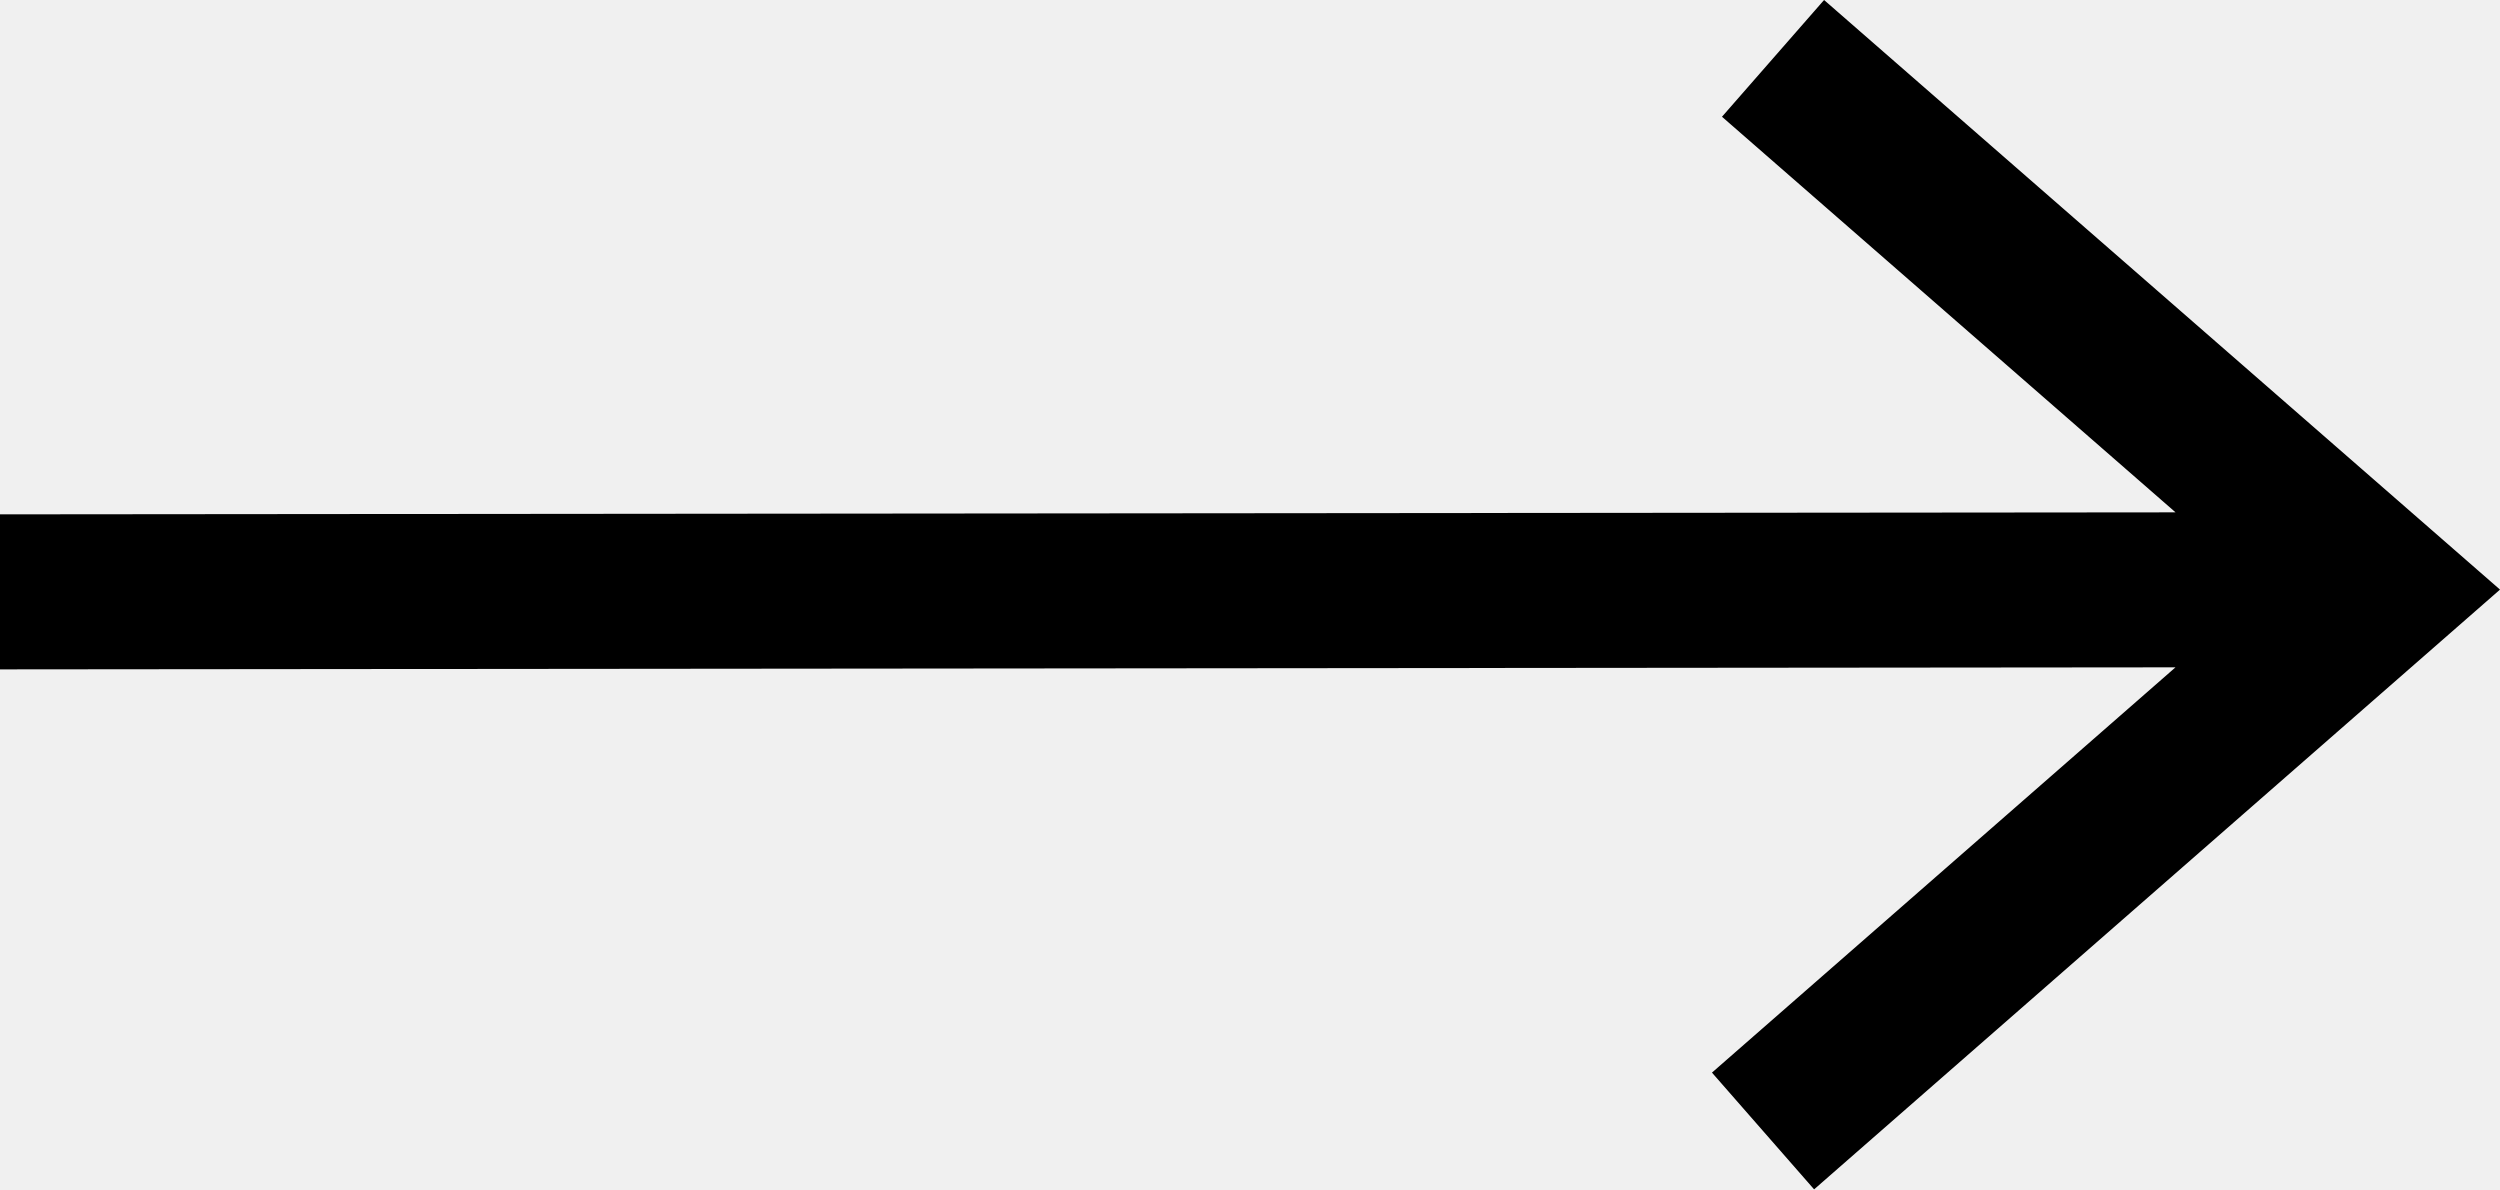
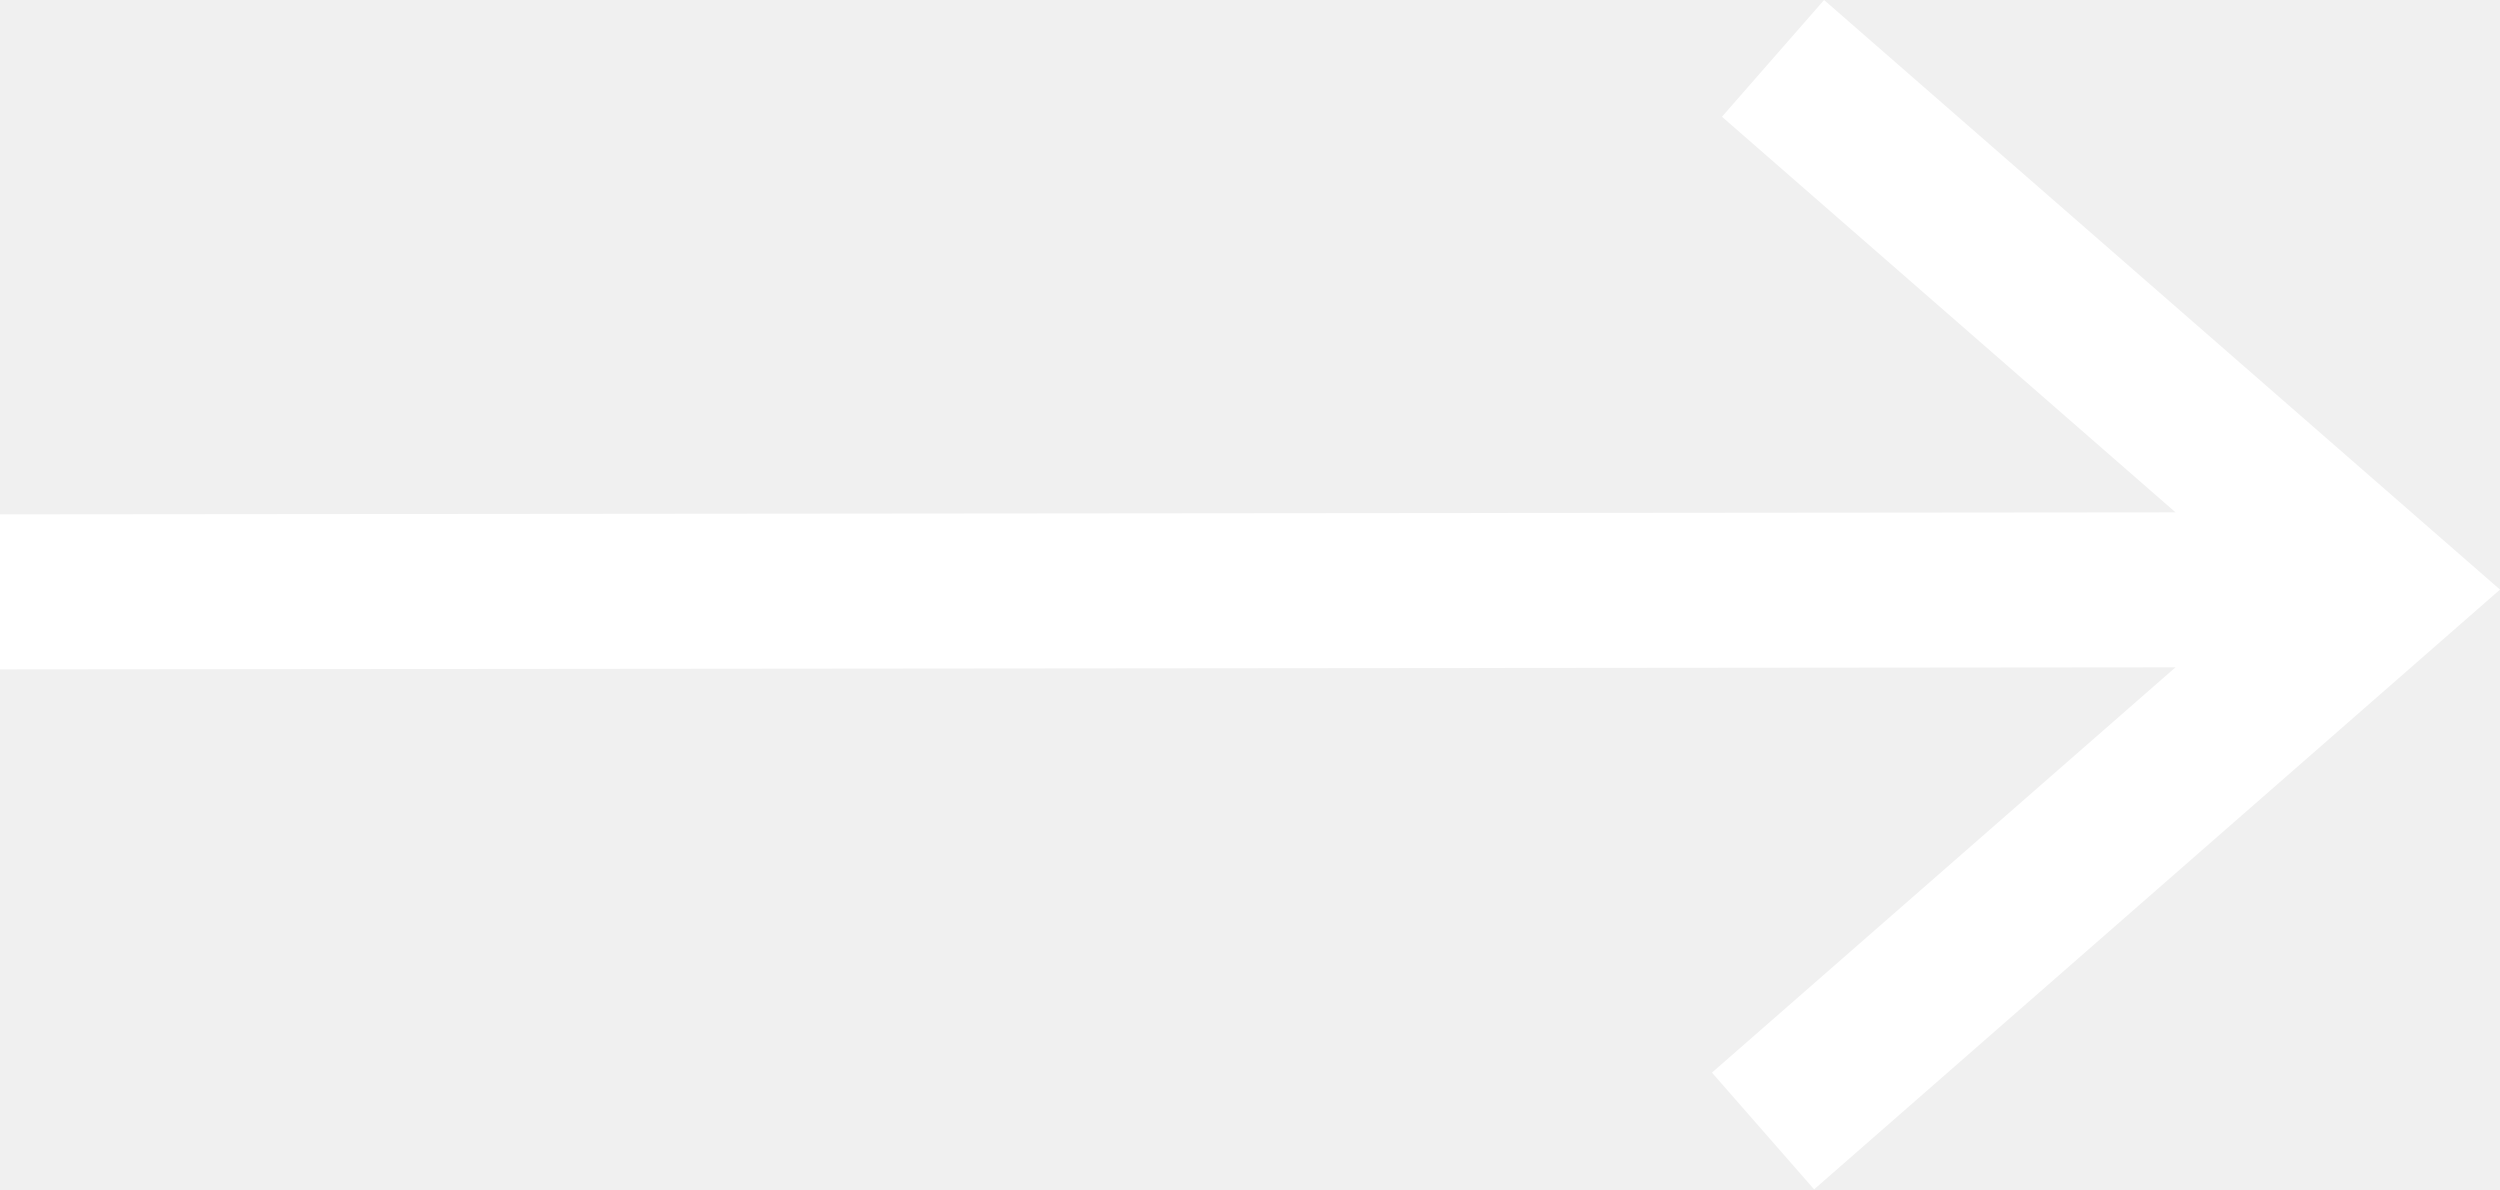
<svg xmlns="http://www.w3.org/2000/svg" shape-rendering="geometricPrecision" text-rendering="geometricPrecision" image-rendering="optimizeQuality" fill-rule="evenodd" clip-rule="evenodd" viewBox="0 0 512 243.58">
-   <path fill-rule="nonzero" d="M373.57 0 512 120.75 371.53 243.58l-20.92-23.91 94.93-83L0 137.09v-31.75l445.55-.41-92.89-81.02z" />
+   <path fill-rule="nonzero" fill="#fff" d="M373.57 0 512 120.75 371.53 243.58l-20.92-23.91 94.93-83L0 137.09v-31.75l445.55-.41-92.89-81.02z" />
</svg>
